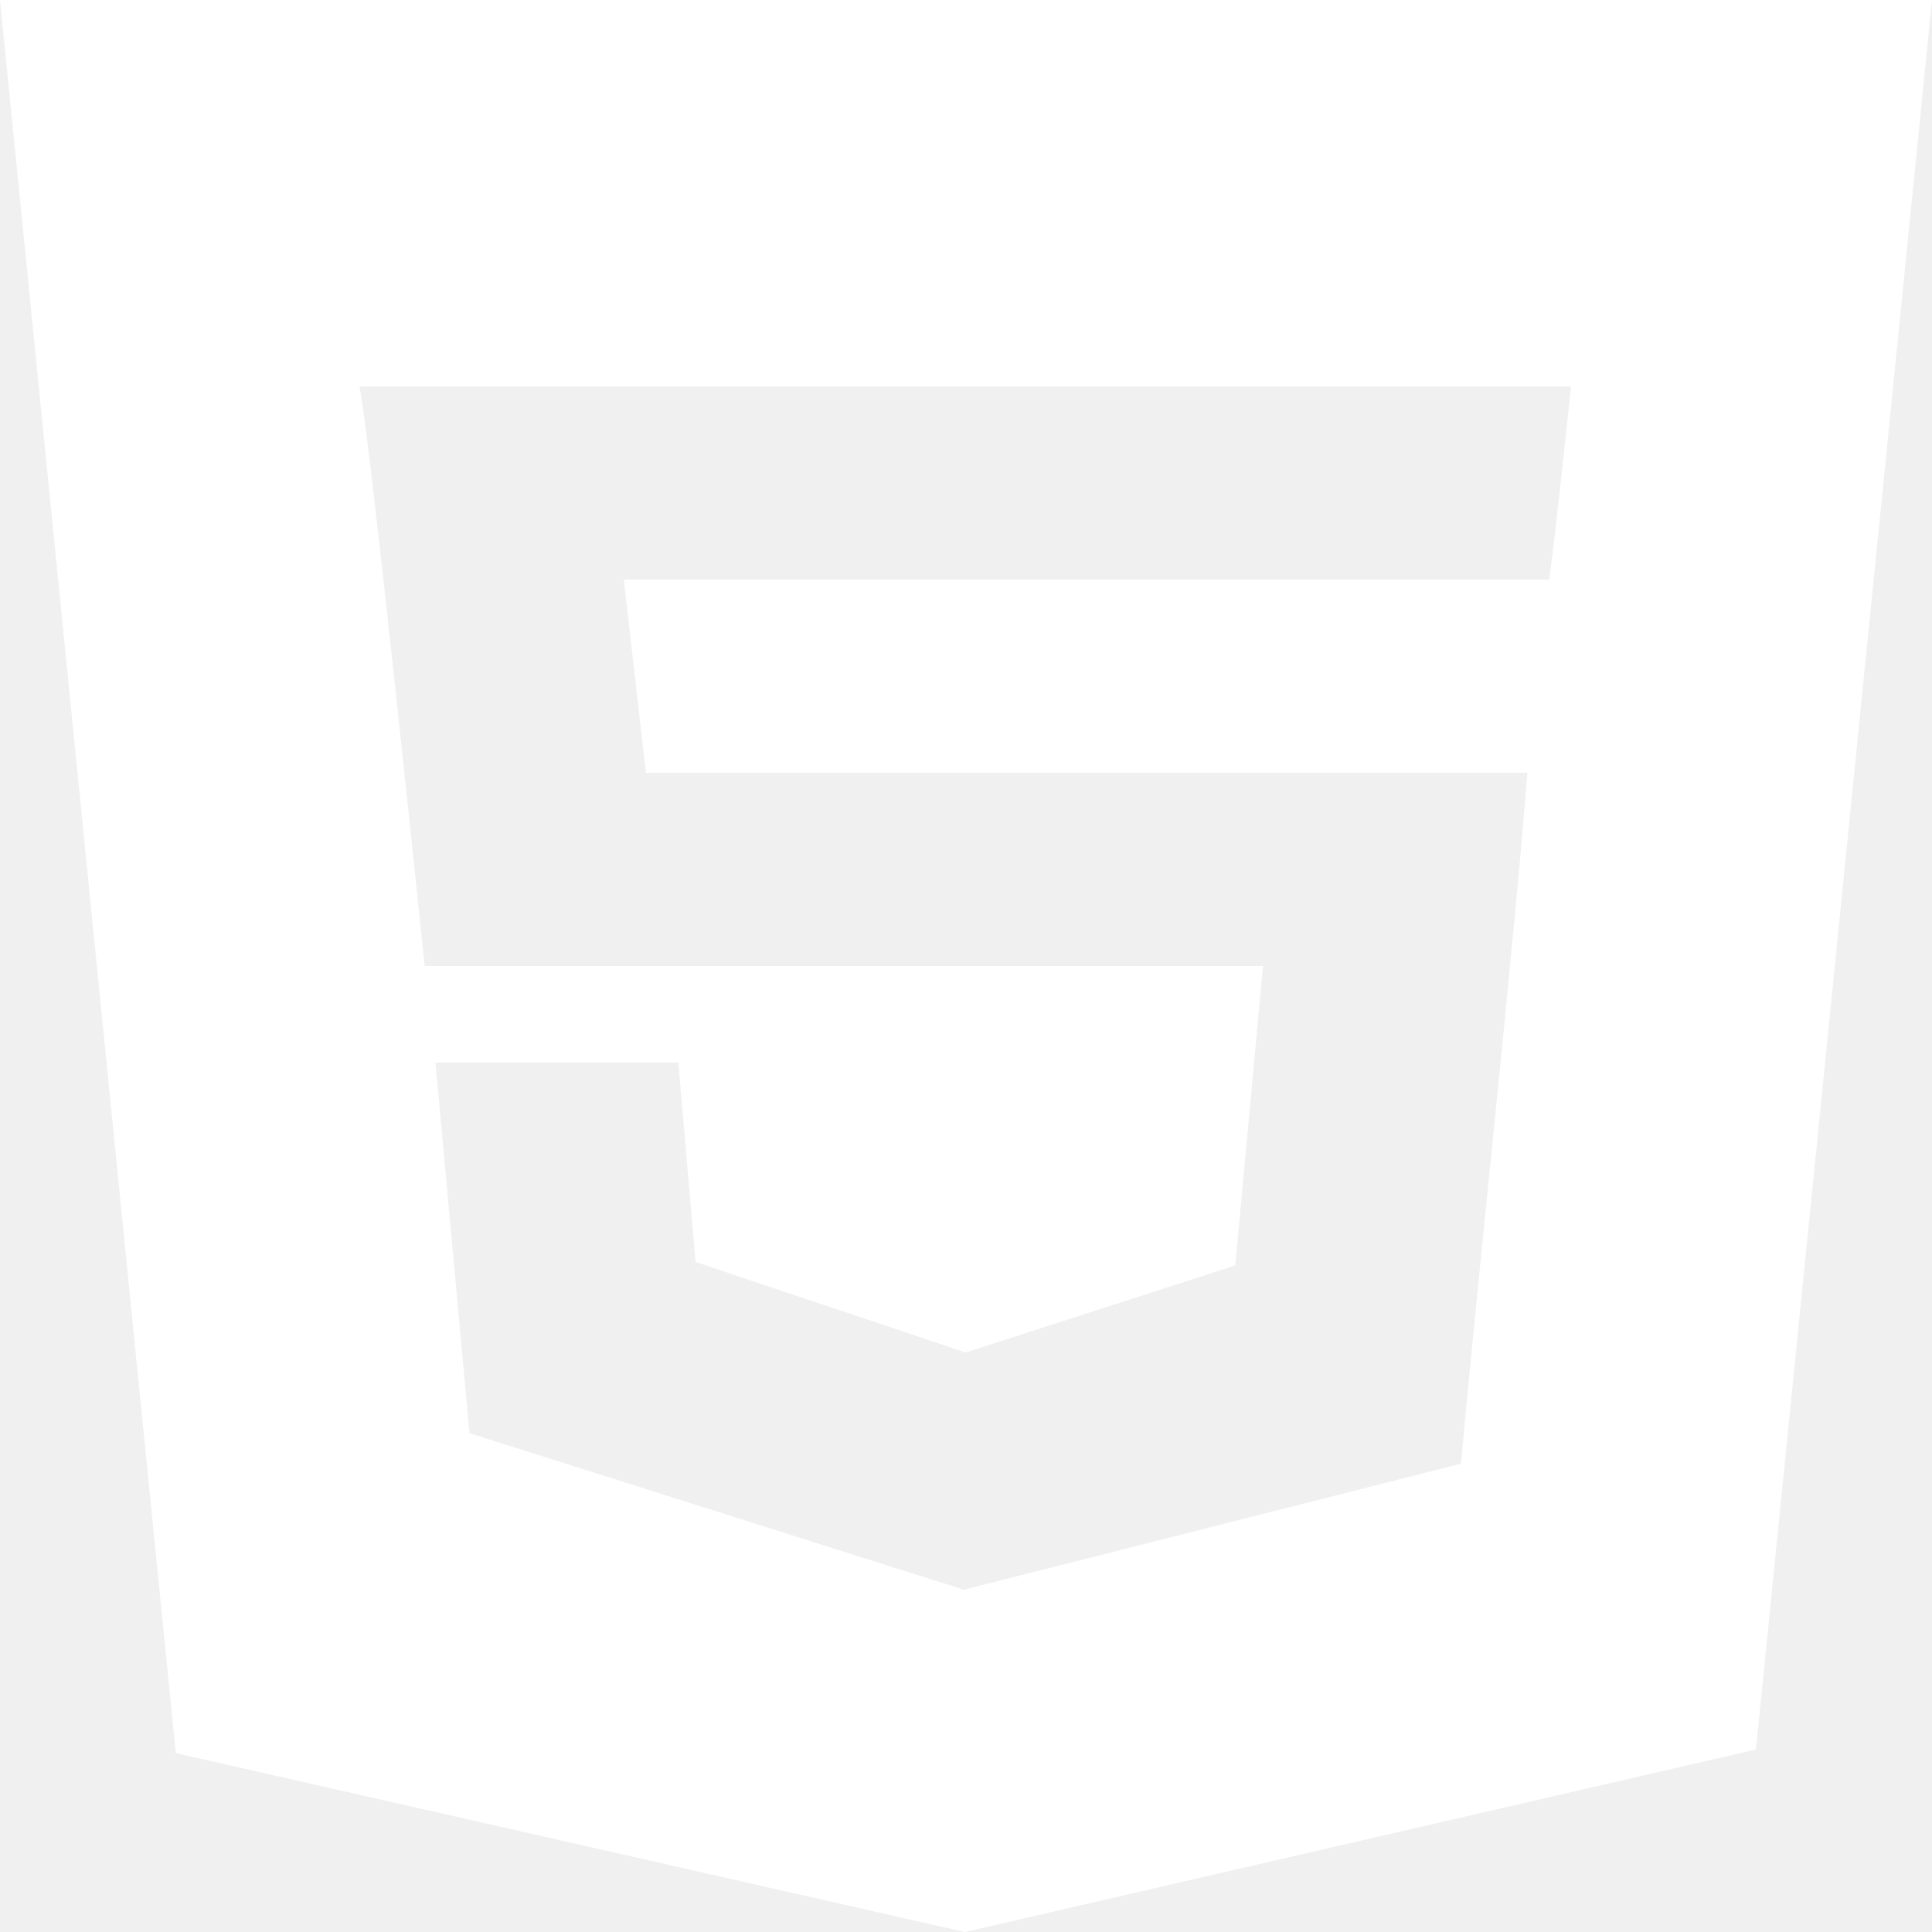
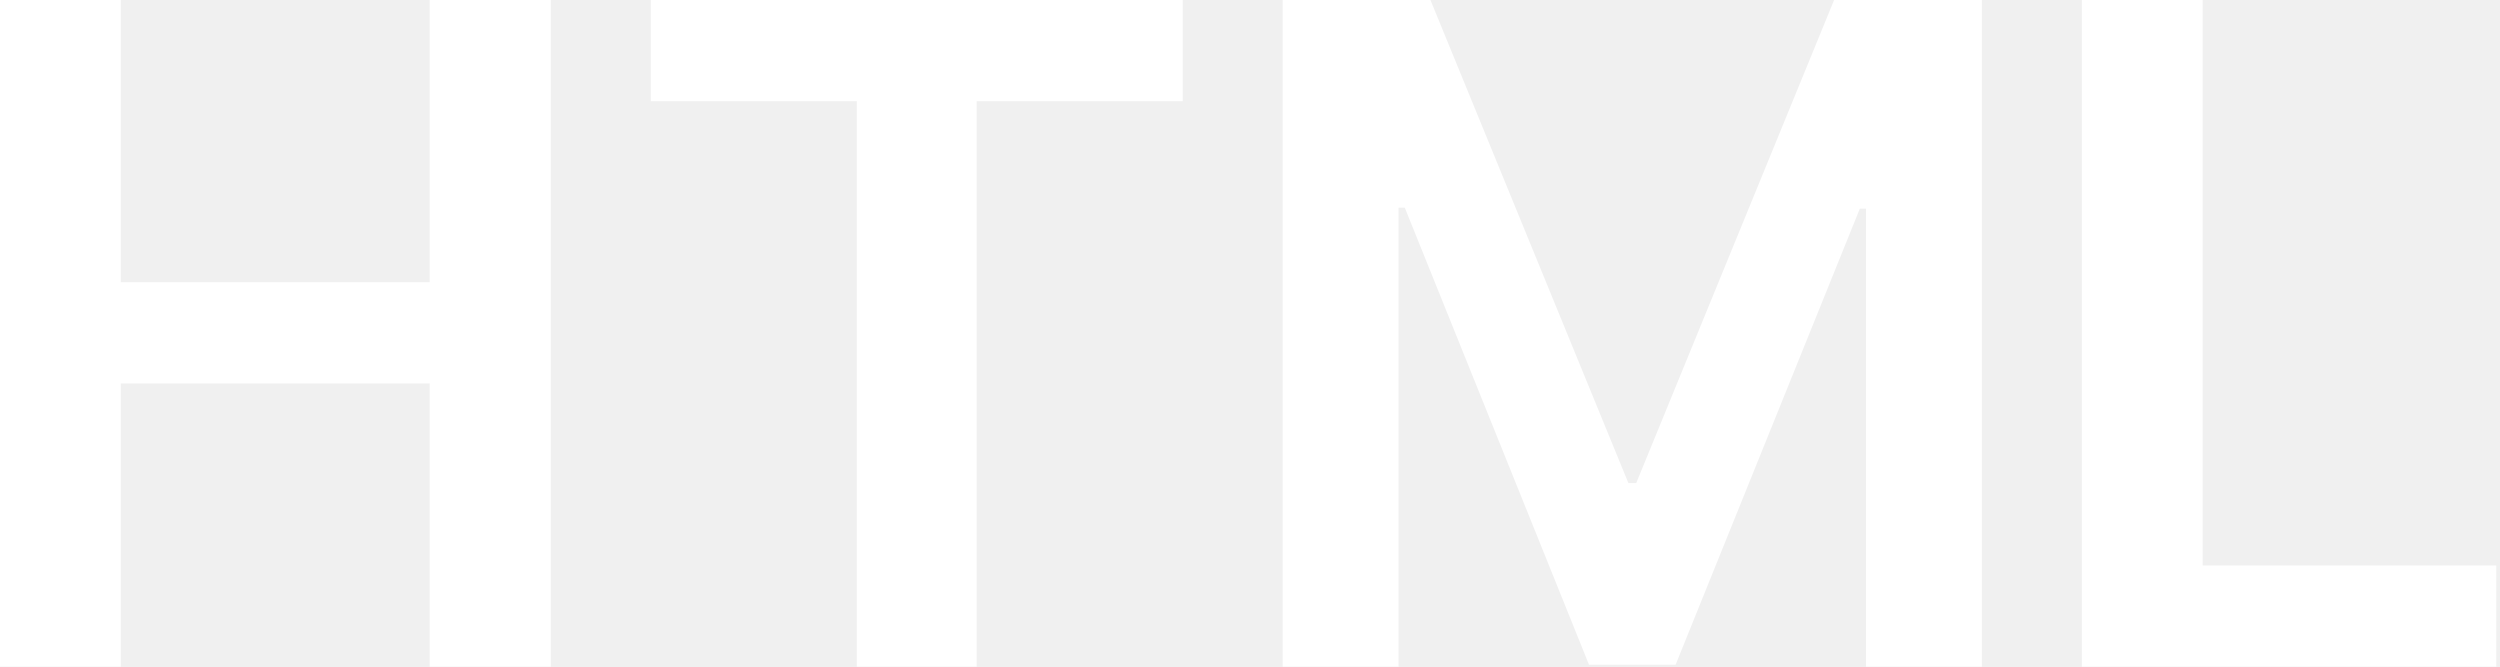
- <svg xmlns="http://www.w3.org/2000/svg" width="32" height="32" viewBox="0 0 32 32" fill="none">
-   <path fill-rule="evenodd" clip-rule="evenodd" d="M25.662 9.6H25.65H10.332L10.699 12.8H25.298C25.084 15.603 24.437 21.542 24.199 24.244L15.999 26.322V26.328L15.981 26.336L7.776 23.738L7.213 17.6H11.236L11.52 20.901L15.988 22.4H15.999L20.46 20.96L20.919 16H7.034C6.967 15.358 6.104 7.027 5.953 6.4H26.021C25.909 7.456 25.795 8.541 25.662 9.6ZM0 0L2.912 29.037L15.981 32L29.084 28.977L32 0H0Z" fill="white" />
+ <svg xmlns="http://www.w3.org/2000/svg" width="45" height="12" viewBox="0 0 45 12" fill="none">
+   <path d="M37.474 12V0H39.648V10.178H44.933V12H37.474Z" fill="white" />
+   <path d="M23.088 0H25.748L29.311 8.695H29.452L33.014 0H35.674V12H33.588V3.756H33.477L30.161 11.965H28.602L25.286 3.738H25.174V12H23.088V0Z" fill="white" />
+   <path d="M11.714 1.822V0H21.289V1.822H17.58V12H15.423V1.822H11.714Z" fill="white" />
+   <path d="M0 12V0H2.174V5.08H7.734V0H9.914V12H7.734V6.902H2.174V12H0Z" fill="white" />
</svg>
